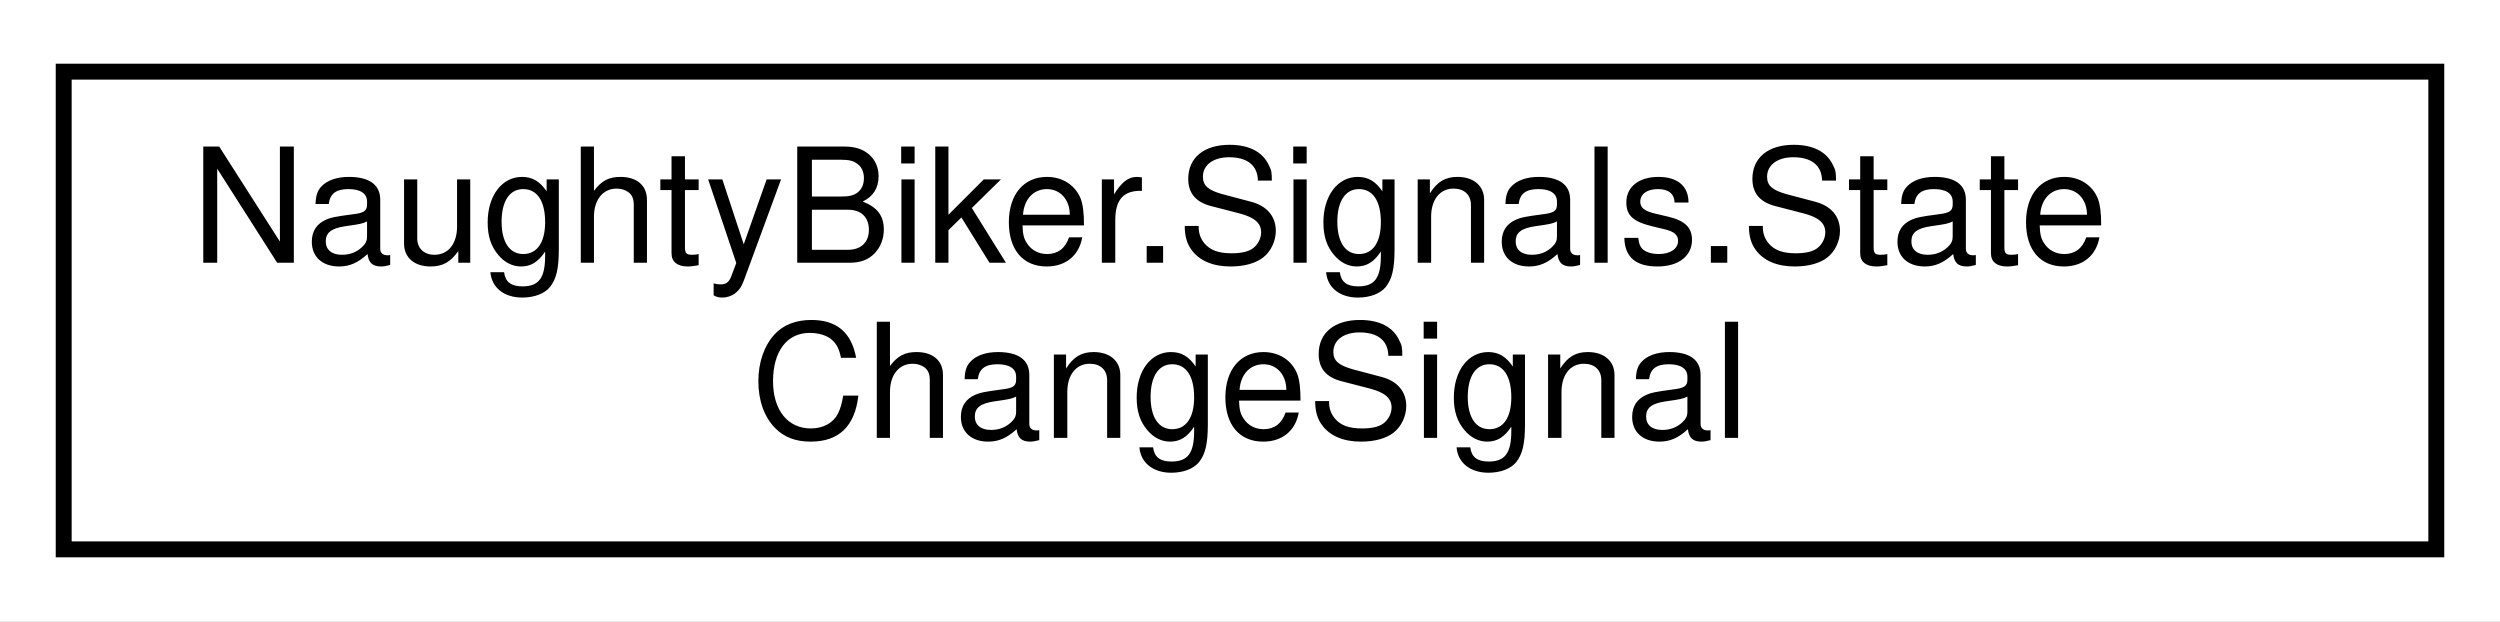
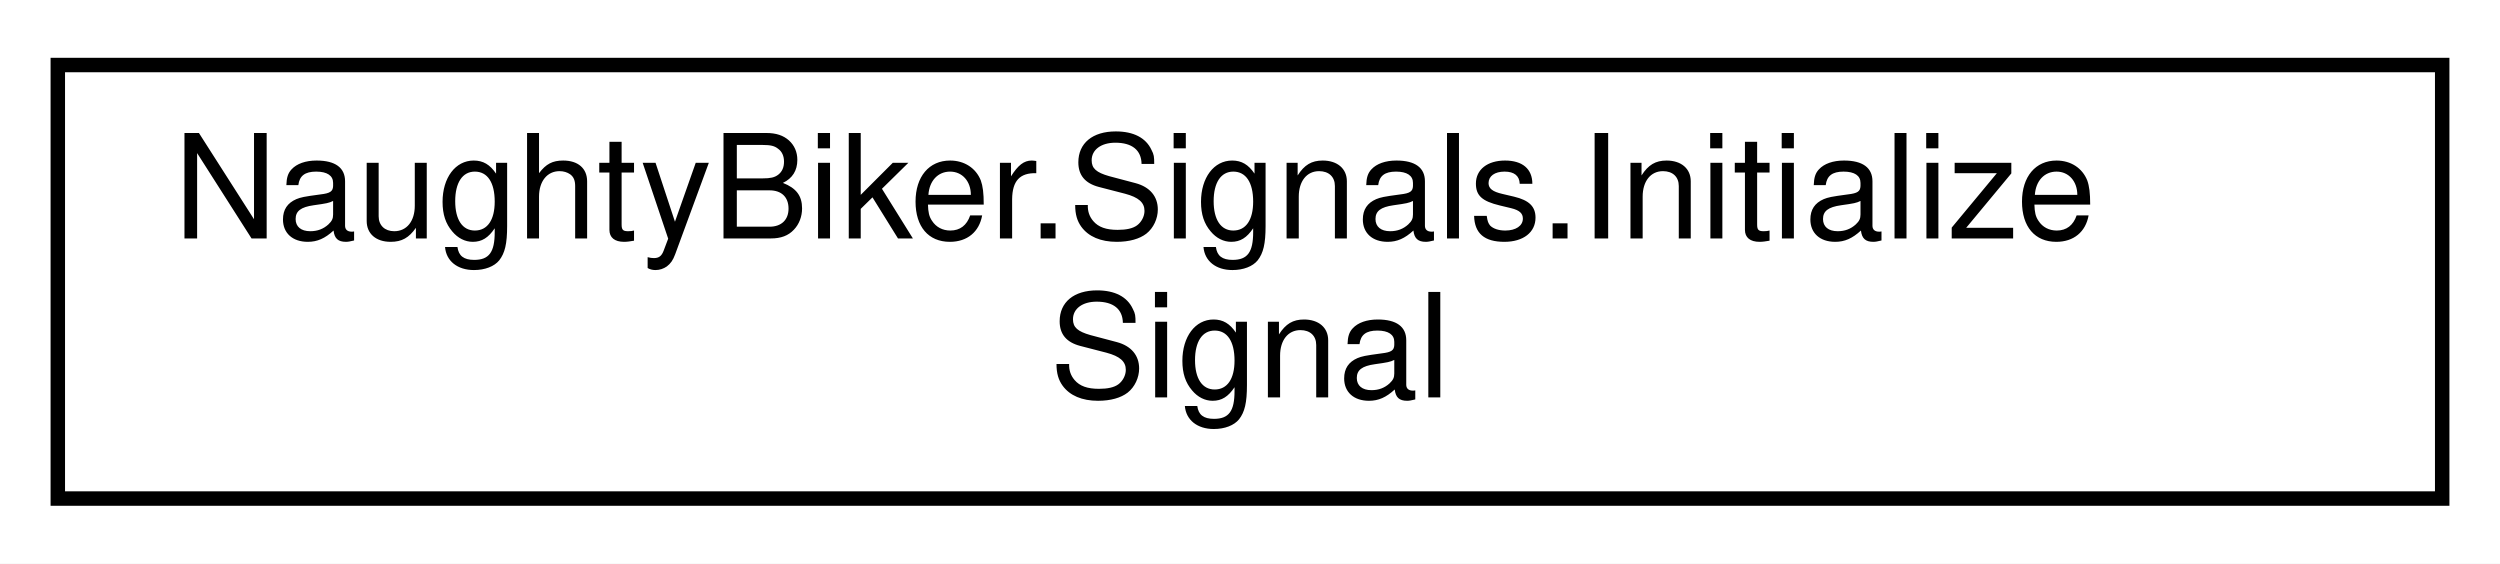
- <svg xmlns="http://www.w3.org/2000/svg" xmlns:xlink="http://www.w3.org/1999/xlink" width="157pt" height="39pt" viewBox="0.00 0.00 157.00 39.00">
+ <svg xmlns="http://www.w3.org/2000/svg" xmlns:xlink="http://www.w3.org/1999/xlink" width="173pt" height="39pt" viewBox="0.00 0.00 173.00 39.00">
  <g id="graph0" class="graph" transform="scale(1 1) rotate(0) translate(4 35)">
-     <polygon fill="white" stroke="transparent" points="-4,4 -4,-35 153,-35 153,4 -4,4" />
+     <polygon fill="white" stroke="transparent" points="-4,4 -4,-35 169,-35 169,4 -4,4" />
    <g id="node1" class="node">
      <g id="a_node1">
-         <a xlink:href="d5/d55/class_naughty_biker_1_1_signals_1_1_state_change_signal.html" target="_top" xlink:title=" ">
-           <polygon fill="white" stroke="black" points="0,-0.5 0,-30.5 149,-30.5 149,-0.5 0,-0.5" />
-           <text text-anchor="start" x="8" y="-18.5" font-family="Helvetica,sans-Serif" font-size="10.00">NaughtyBiker.Signals.State</text>
-           <text text-anchor="middle" x="74.5" y="-7.5" font-family="Helvetica,sans-Serif" font-size="10.00">ChangeSignal</text>
+         <a xlink:href="da/dd4/class_naughty_biker_1_1_signals_1_1_initialize_signal.html" target="_top" xlink:title=" ">
+           <polygon fill="white" stroke="black" points="0,-0.5 0,-30.5 165,-30.5 165,-0.5 0,-0.5" />
+           <text text-anchor="start" x="8" y="-18.5" font-family="Helvetica,sans-Serif" font-size="10.00">NaughtyBiker.Signals.Initialize</text>
+           <text text-anchor="middle" x="82.5" y="-7.5" font-family="Helvetica,sans-Serif" font-size="10.00">Signal</text>
        </a>
      </g>
    </g>
  </g>
</svg>
